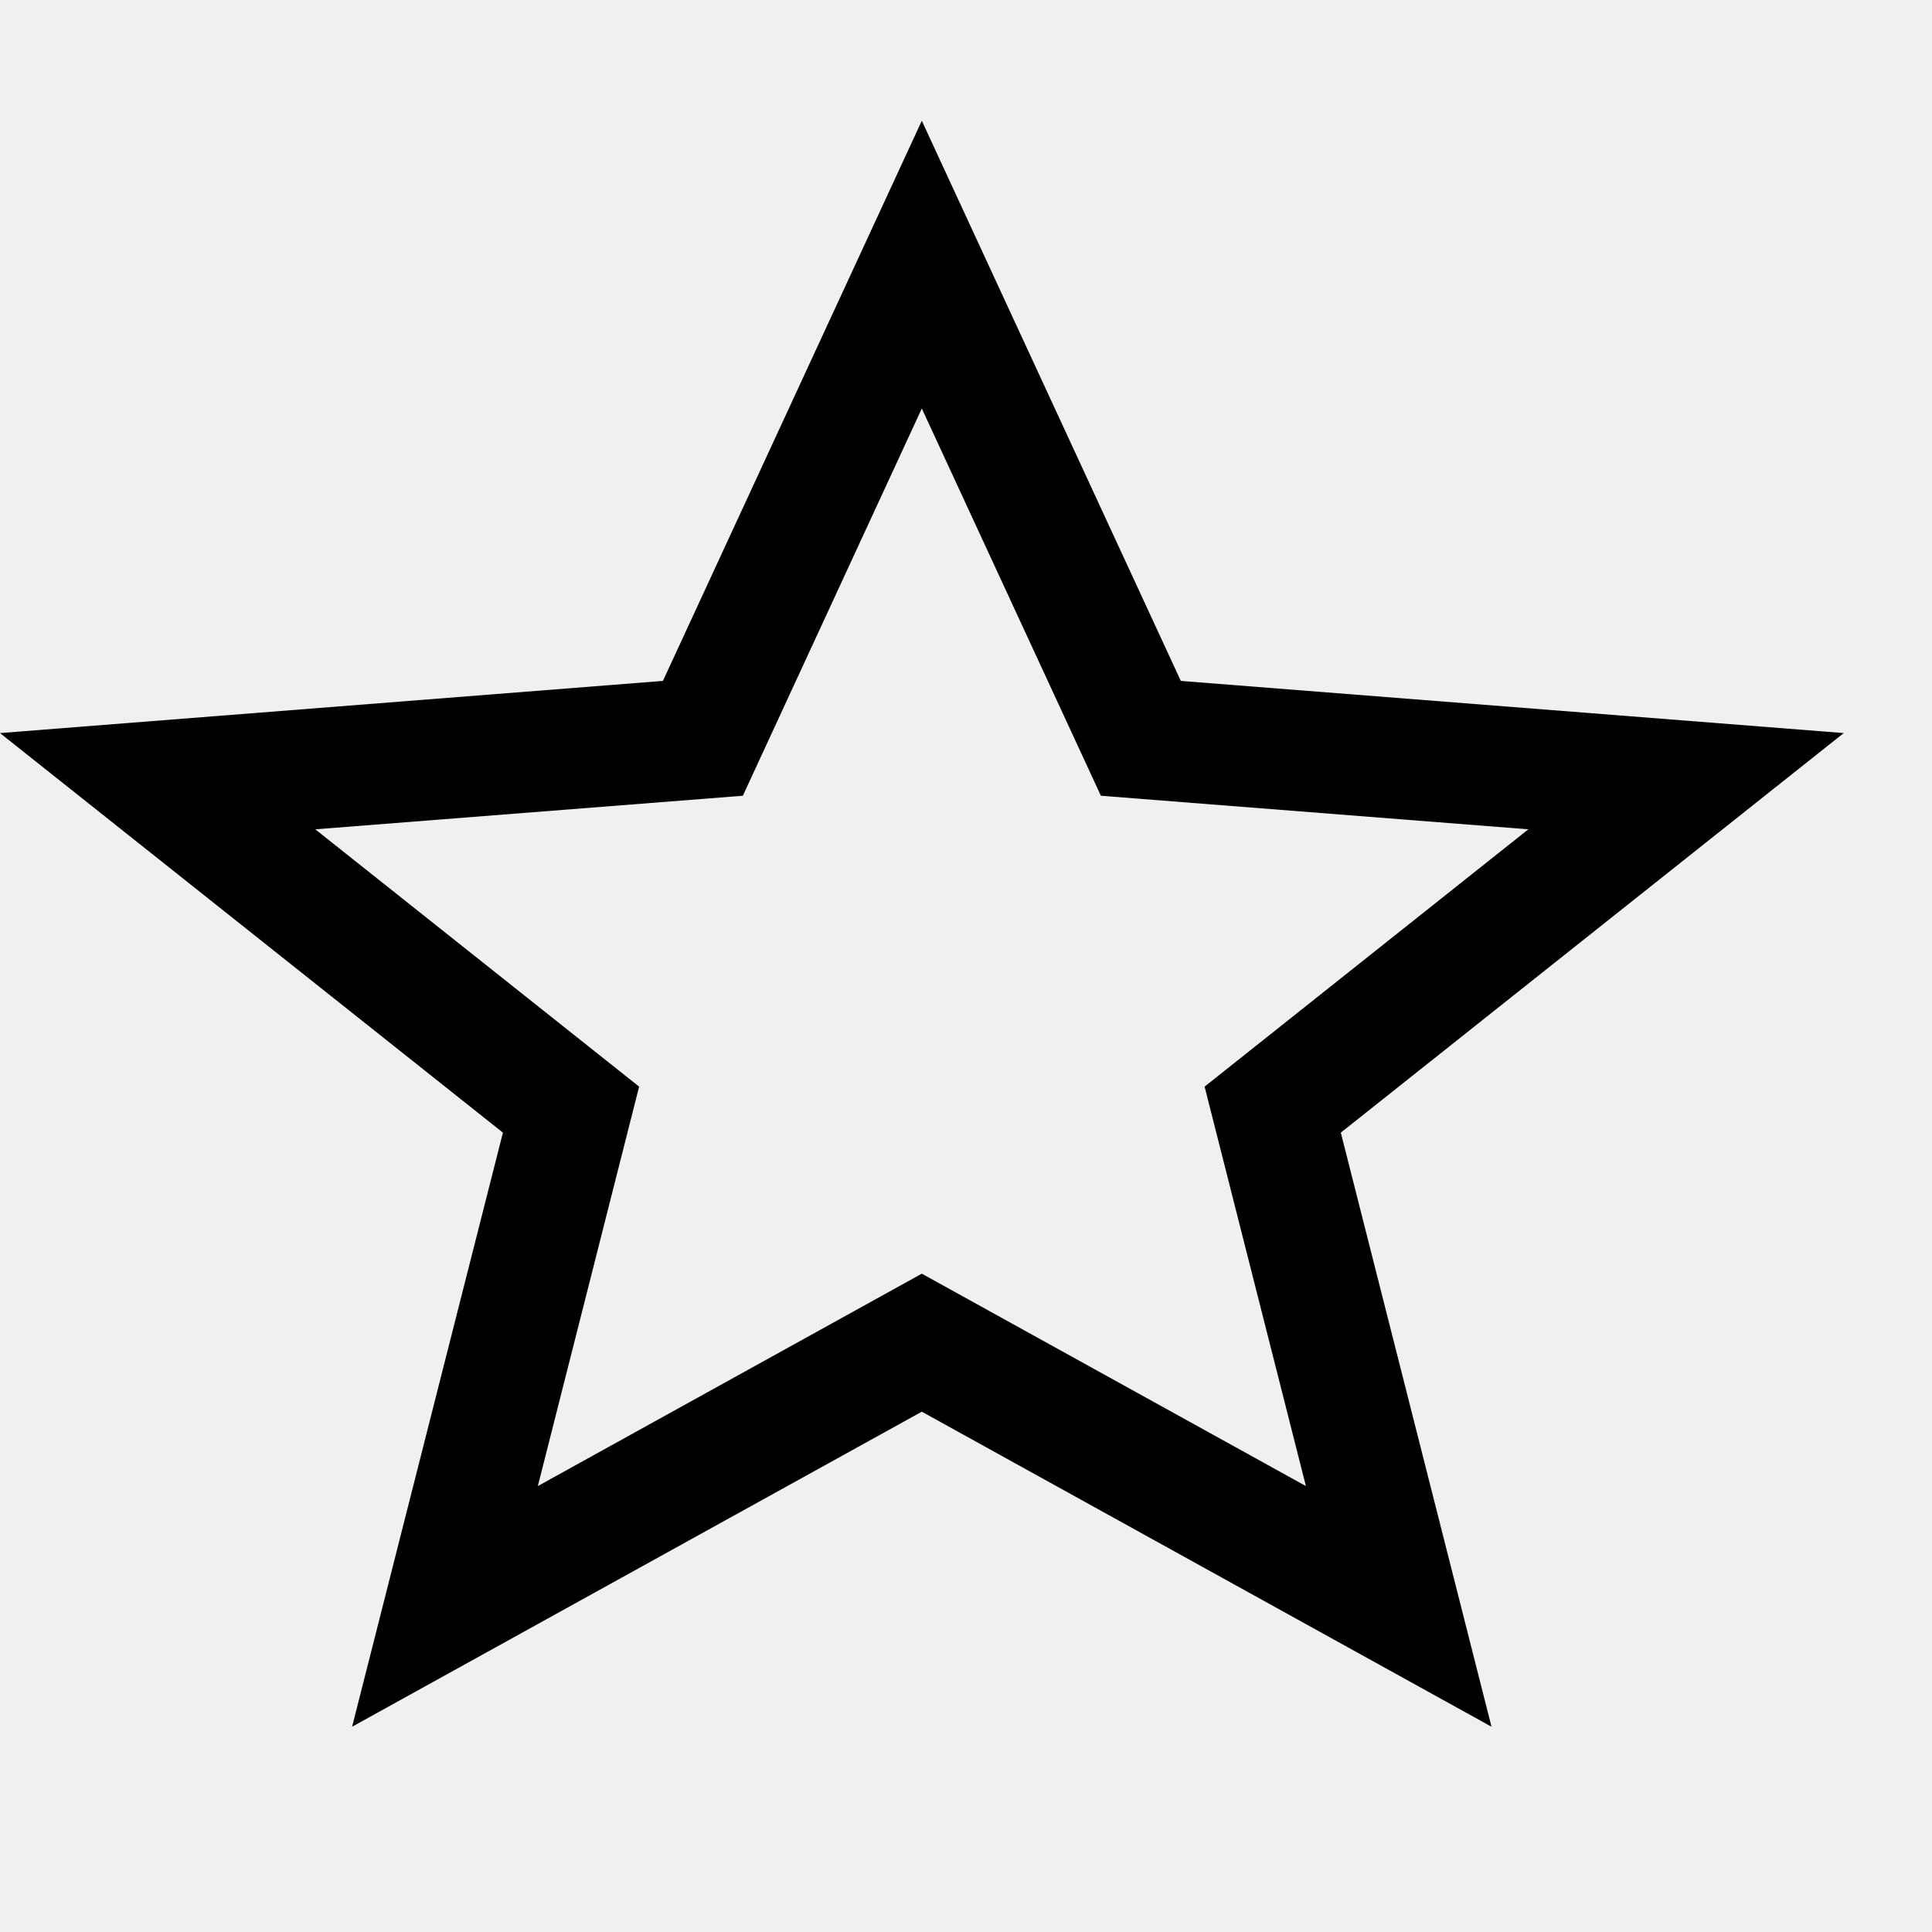
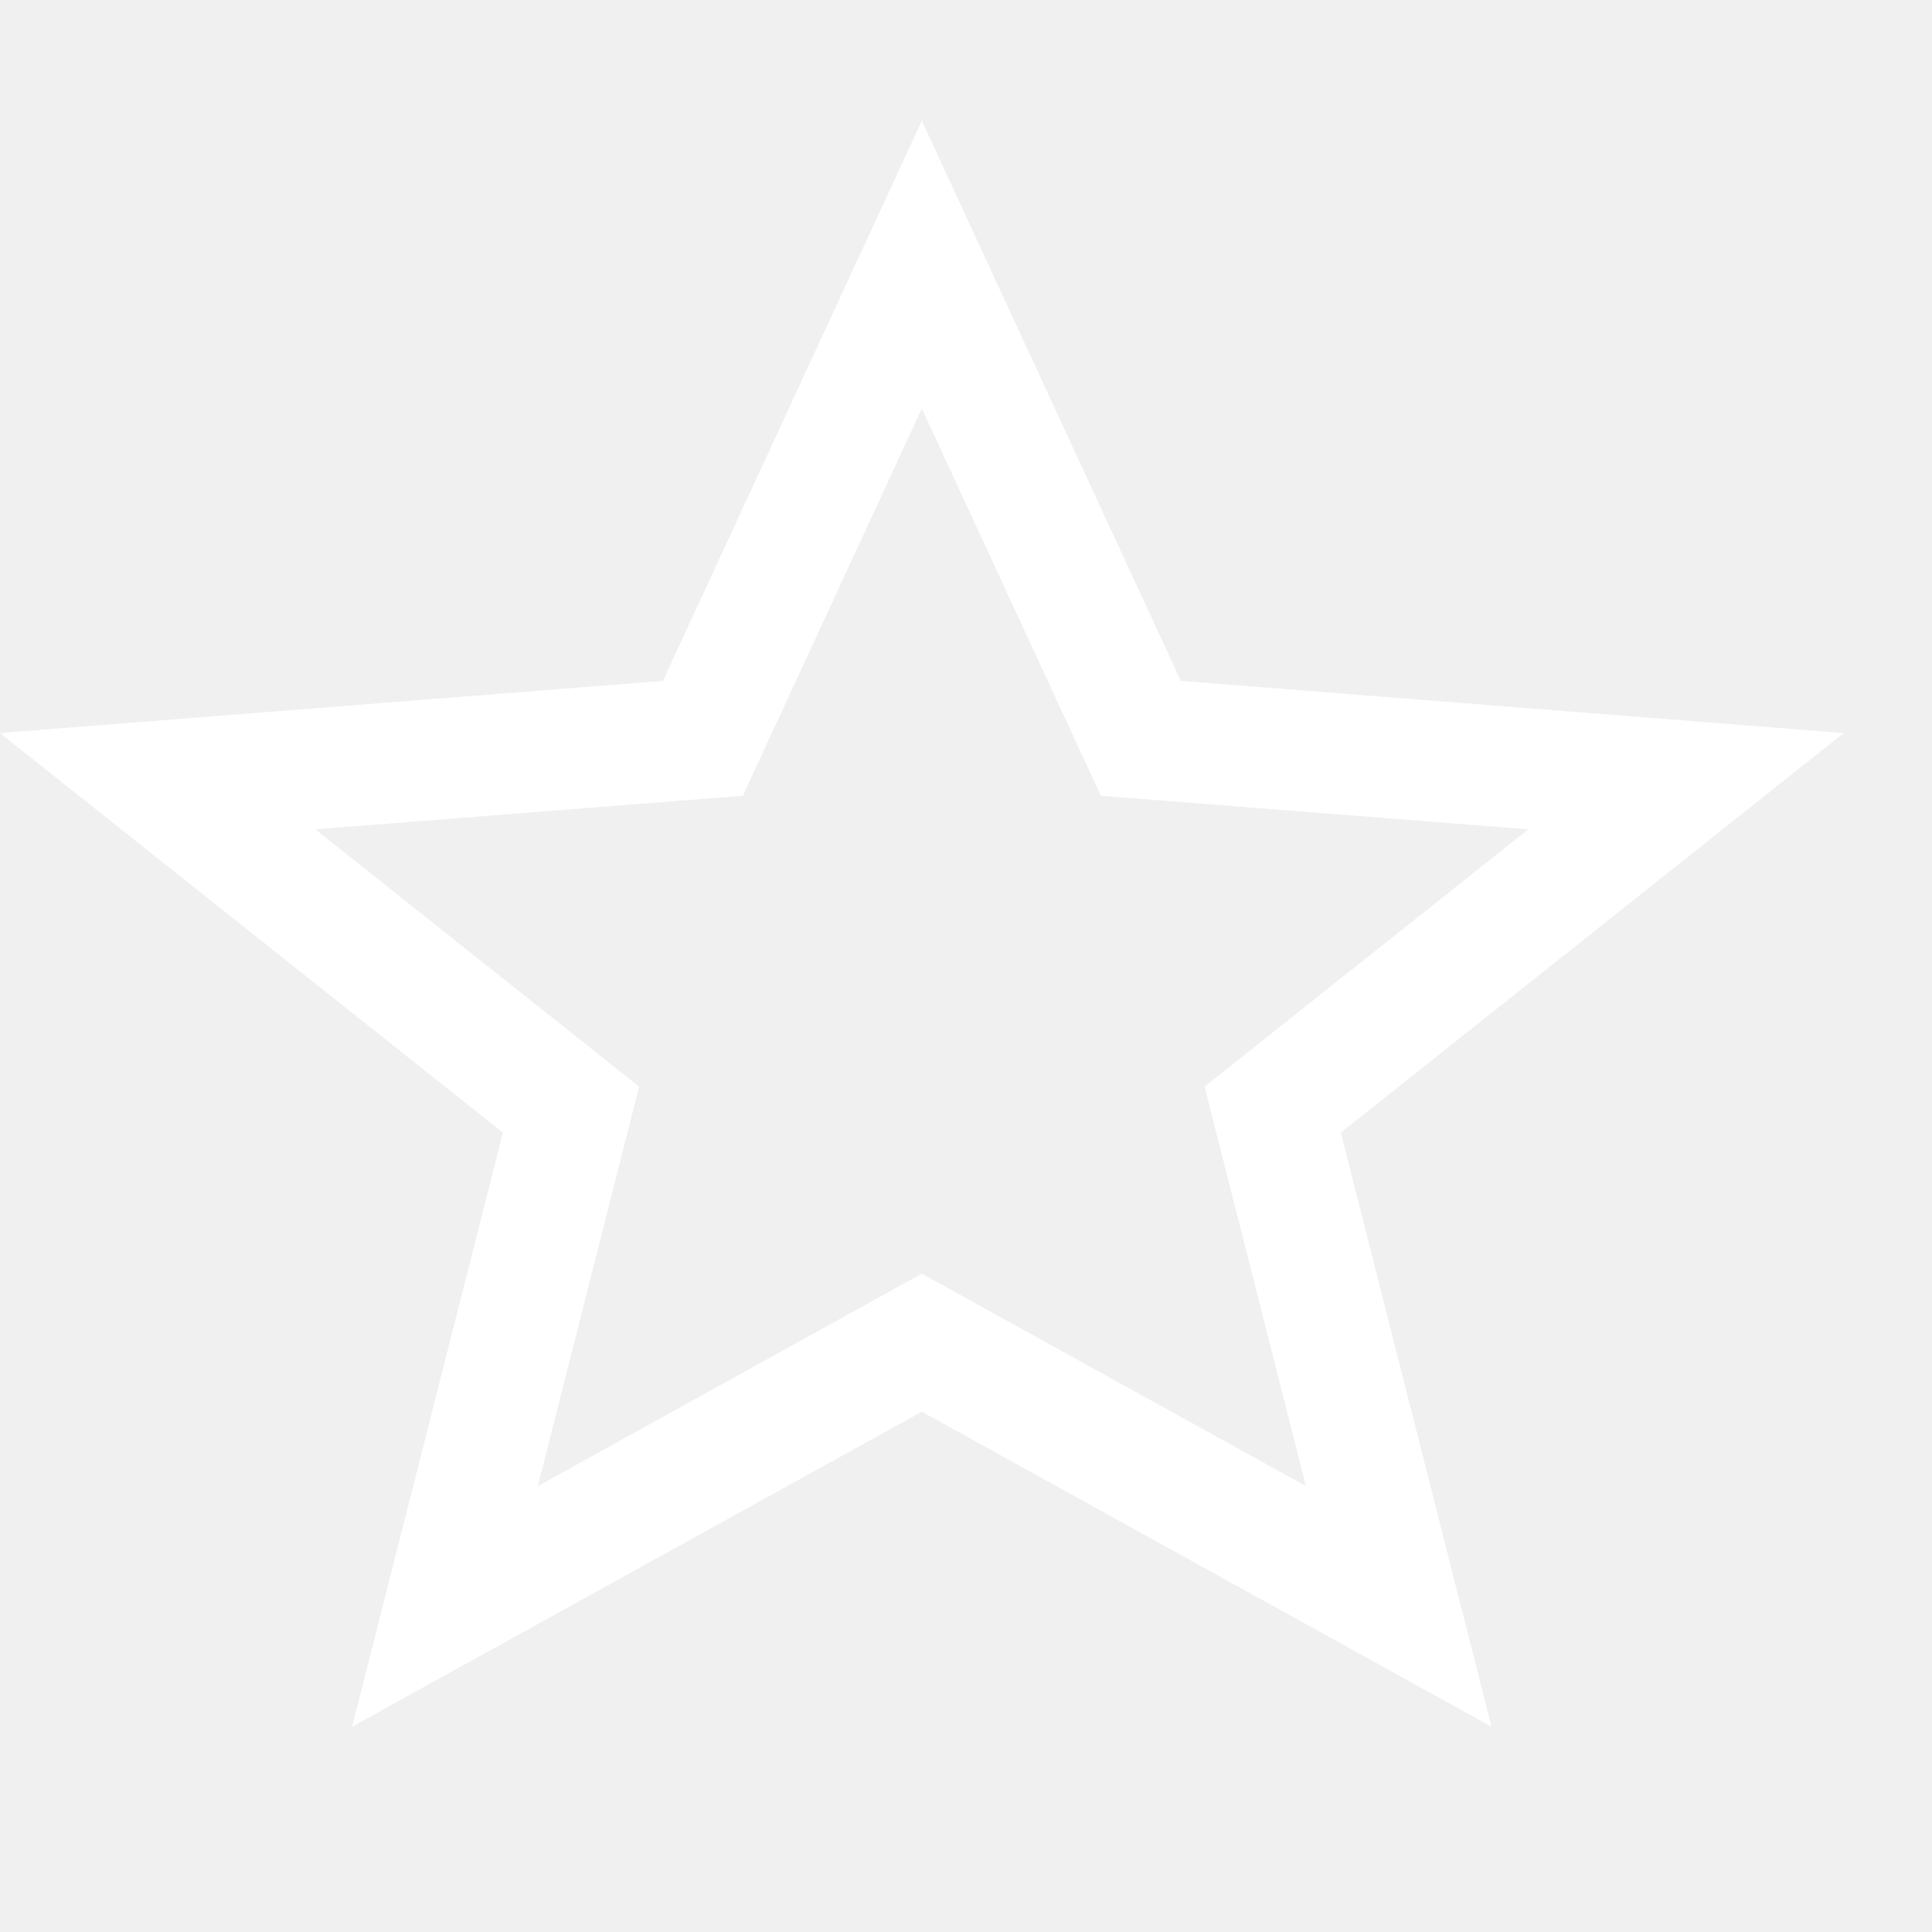
- <svg xmlns="http://www.w3.org/2000/svg" width="16" height="16" viewBox="0 0 16 16" fill="currentColor">
-   <path fill-rule="evenodd" clip-rule="evenodd" d="M7.634 10.548L10.815 12.307L9.976 8.999L12.657 6.868L9.117 6.59L7.634 3.383L6.152 6.59L2.611 6.868L5.293 8.999L4.454 12.307L7.634 10.548ZM2.916 14.3L4.165 9.38L0 6.071L5.49 5.639L7.634 1L9.779 5.639L15.269 6.071L11.104 9.38L12.352 14.3L7.634 11.691L2.916 14.3Z" />
+ <svg xmlns="http://www.w3.org/2000/svg" width="16" height="16" viewBox="0 0 16 16" fill="none">
+   <path fill-rule="evenodd" clip-rule="evenodd" d="M7.634 10.548L10.815 12.307L9.976 8.999L12.657 6.868L9.117 6.59L7.634 3.383L6.152 6.59L2.611 6.868L5.293 8.999L4.454 12.307L7.634 10.548ZM2.916 14.3L4.165 9.38L0 6.071L5.49 5.639L7.634 1L9.779 5.639L15.269 6.071L11.104 9.38L12.352 14.3L7.634 11.691L2.916 14.3Z" fill="#ffffff" />
</svg>
